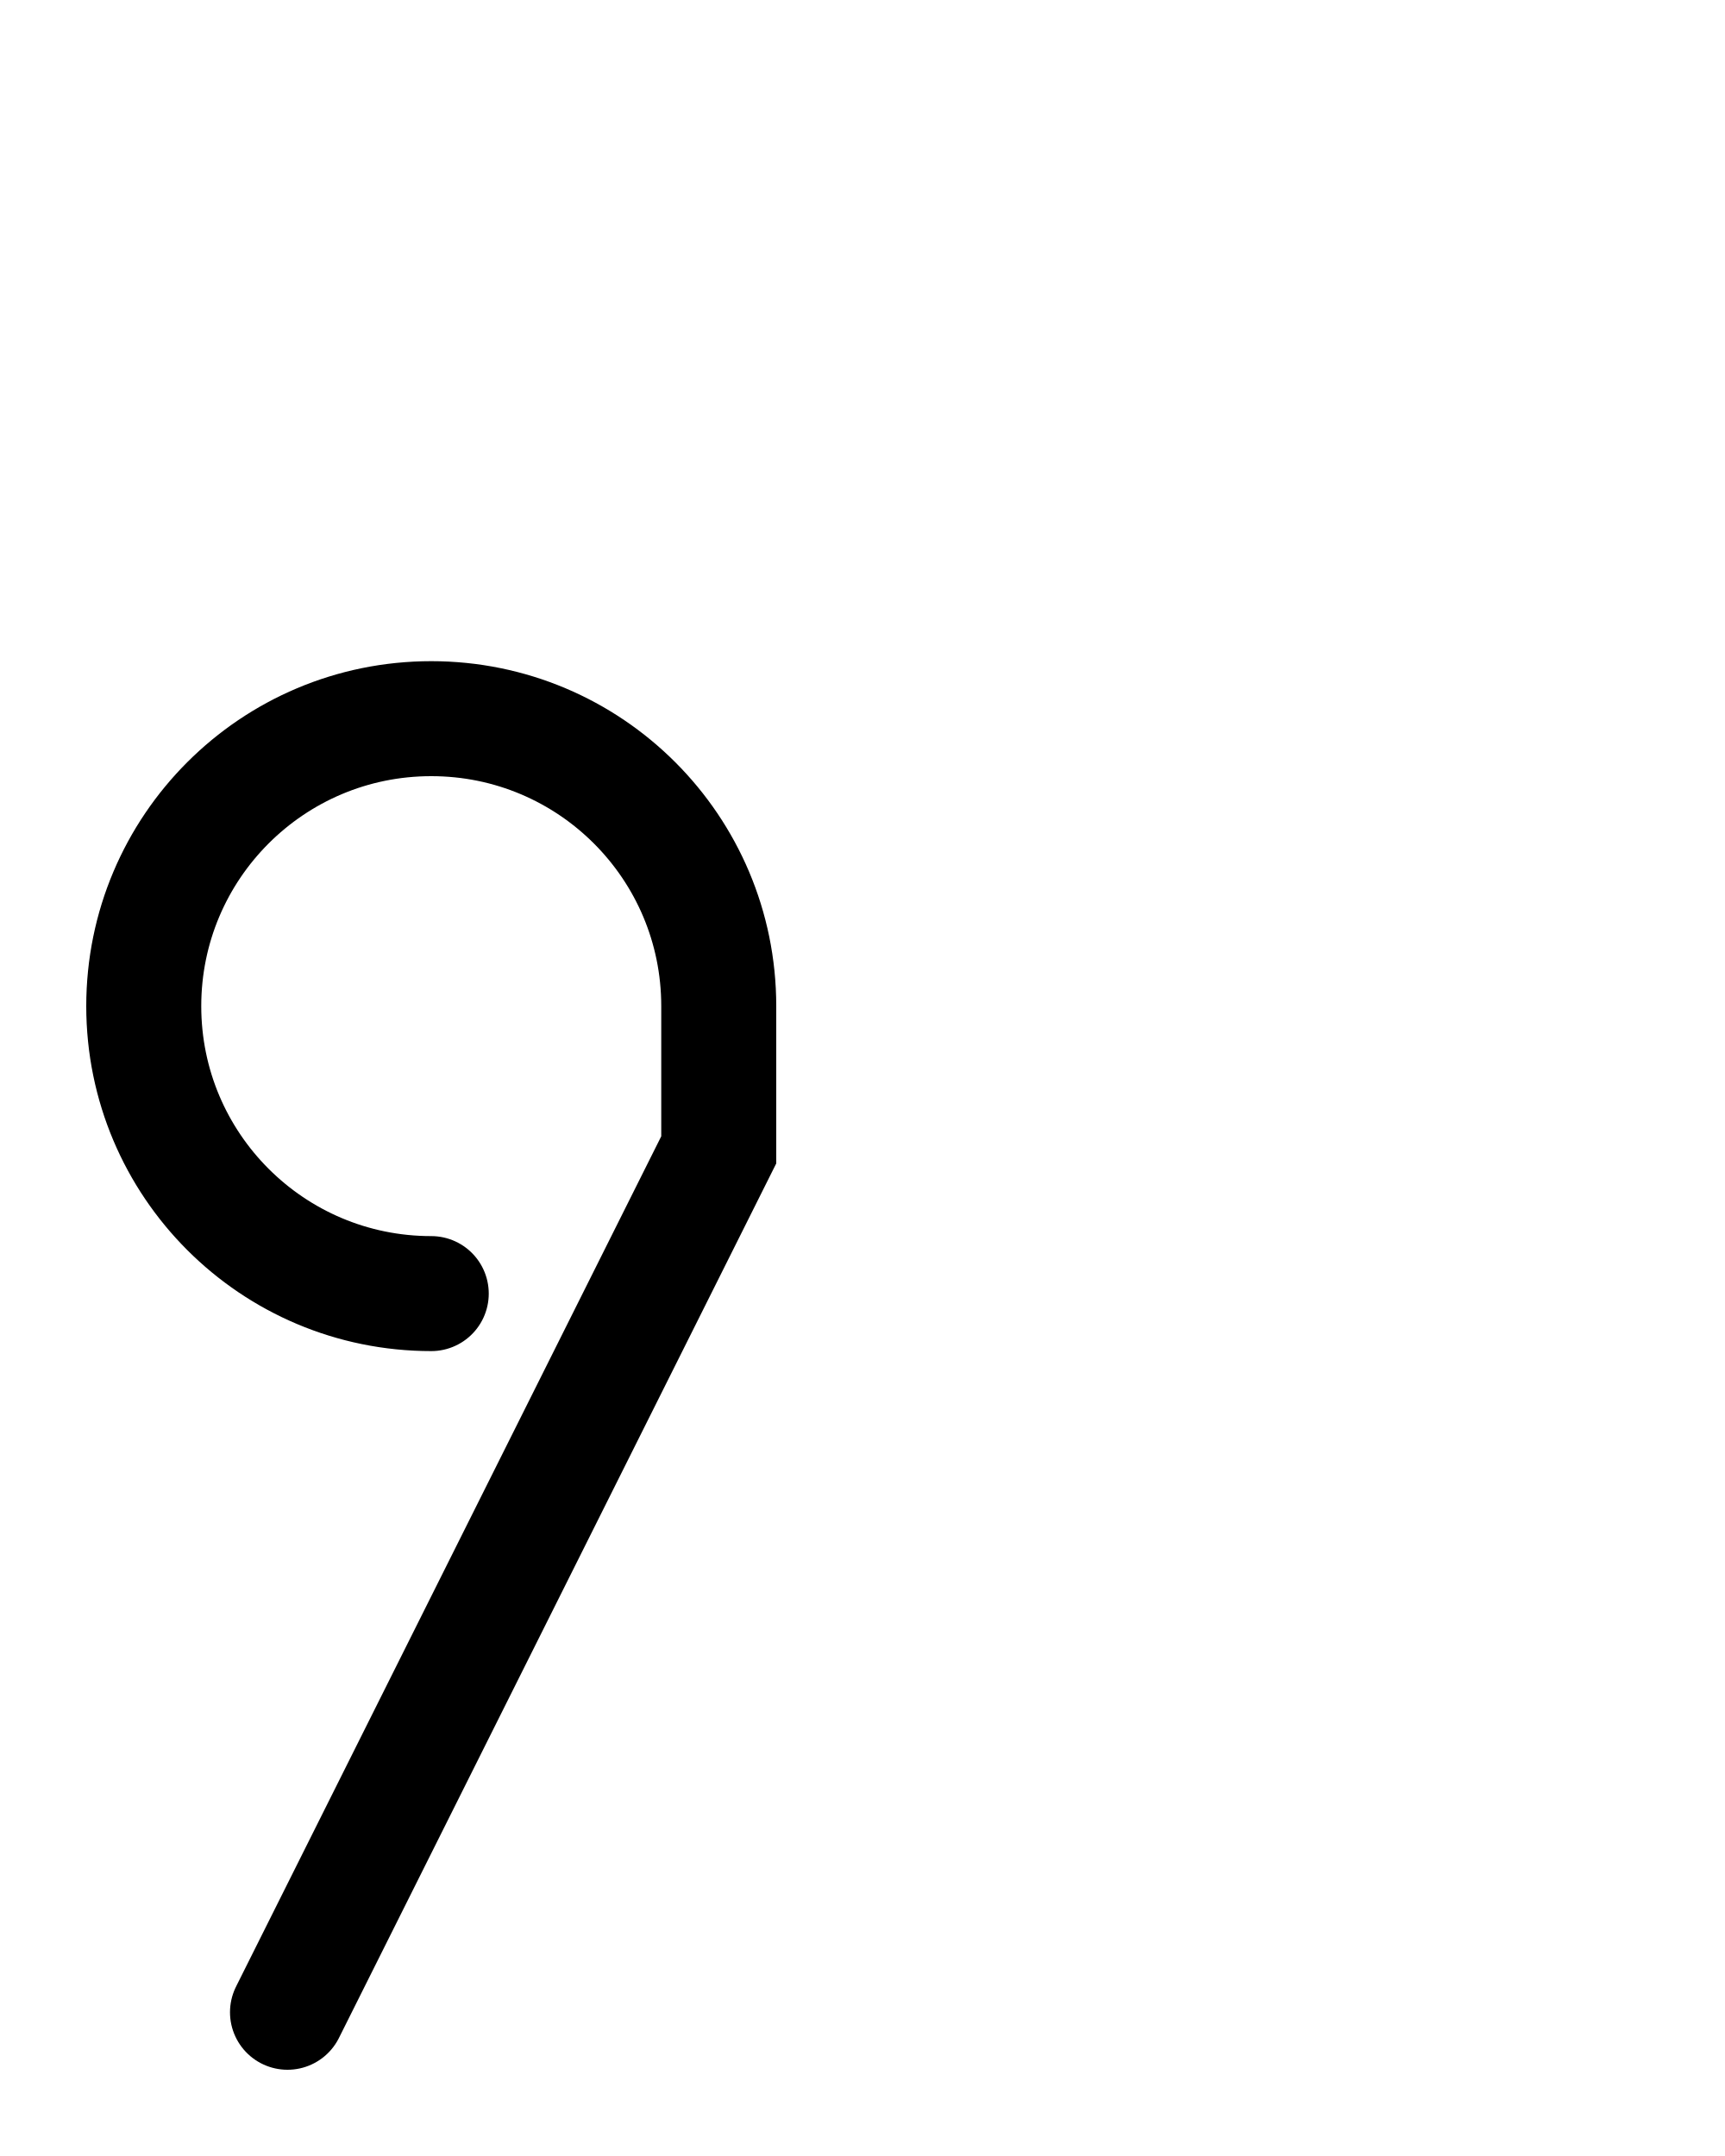
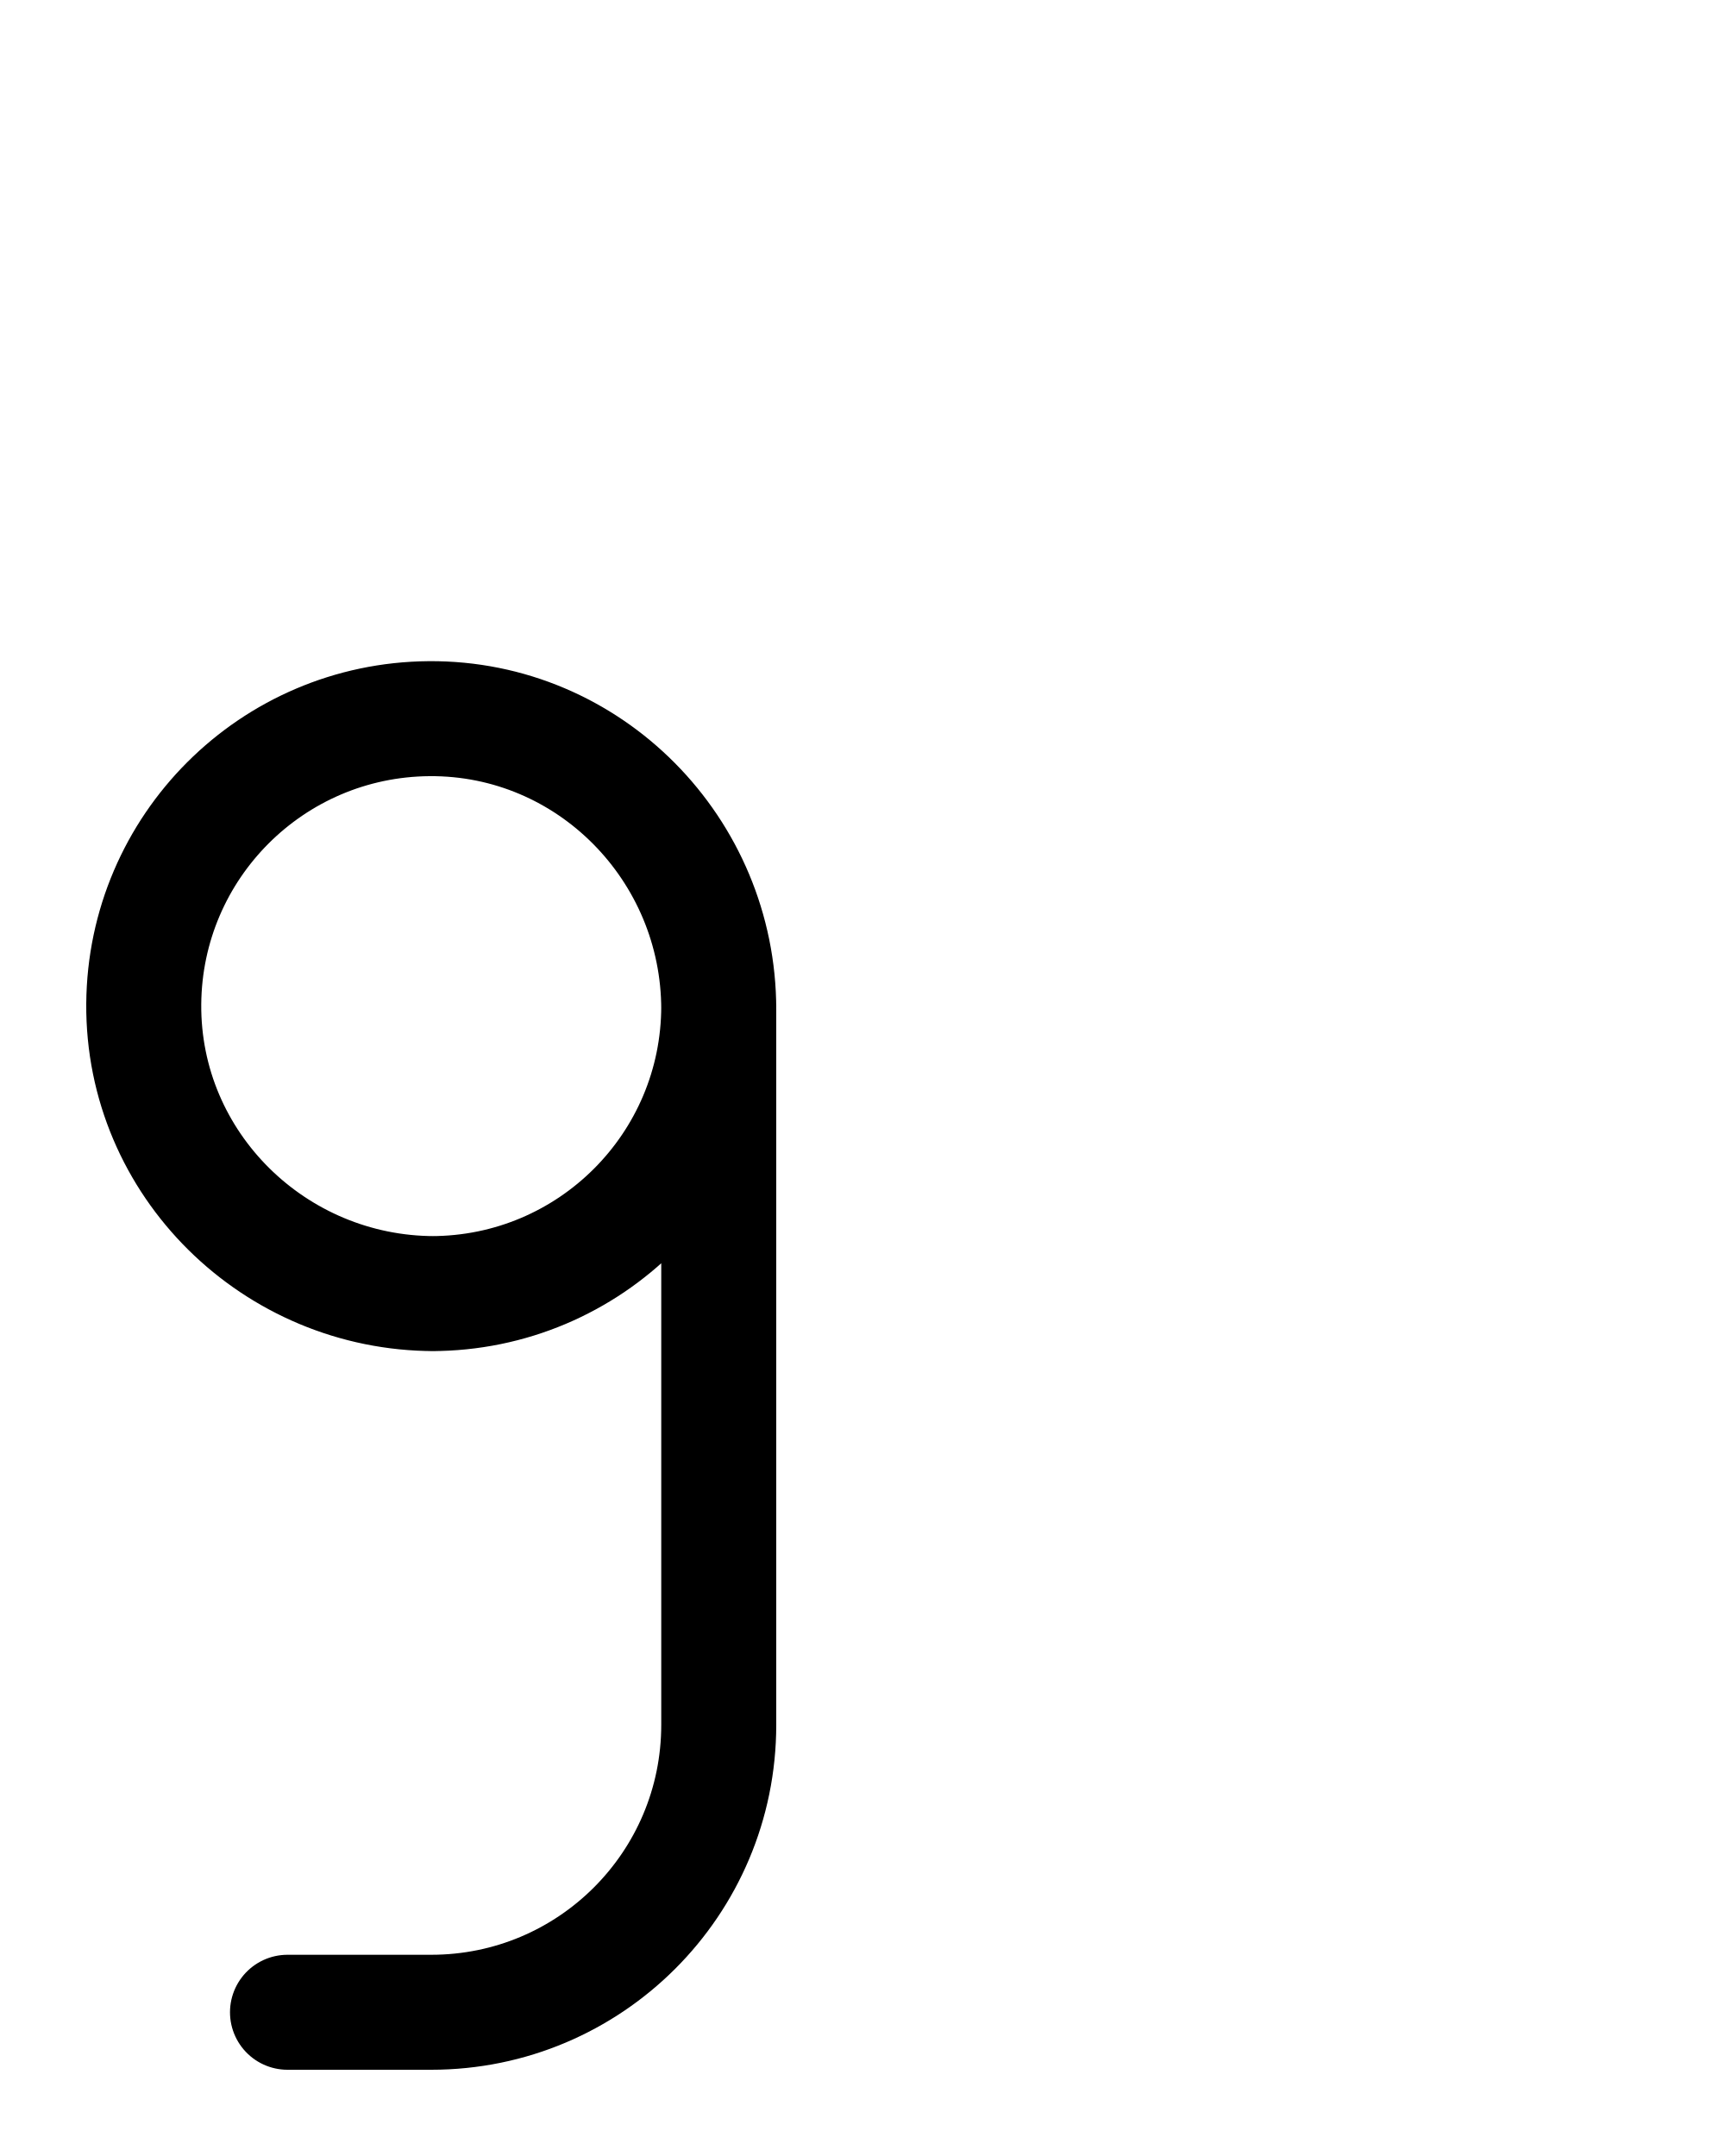
<svg xmlns="http://www.w3.org/2000/svg" version="1.1" id="图层_1" x="0px" y="0px" viewBox="0 0 720 900" style="enable-background:new 0 0 720 900;" xml:space="preserve">
  <style type="text/css">
- 	.st0{fill:none;stroke:#000000;stroke-width:48;stroke-linecap:round;stroke-miterlimit:10;}
+ 	.st0{fill:none;stroke:#000000;stroke-width:48;stroke-linecap:round;stroke-linejoin:round;stroke-miterlimit:10;}
</style>
-   <path class="st0" d="M180,540c-66.3,0-120-53.7-120-120s53.7-120,120-120s120,53.7,120,120v60L120,840" />
+   <path class="st0" d="M120,840h60c66.3,0,120-53.7,120-120V421.4c0-66.9-54-121.9-120.9-121.4C113.5,300.5,60.5,353.5,60,419.1  C59.5,486,114.6,540,181.4,540H180c66.3,0,120-53.7,120-120" />
</svg>
